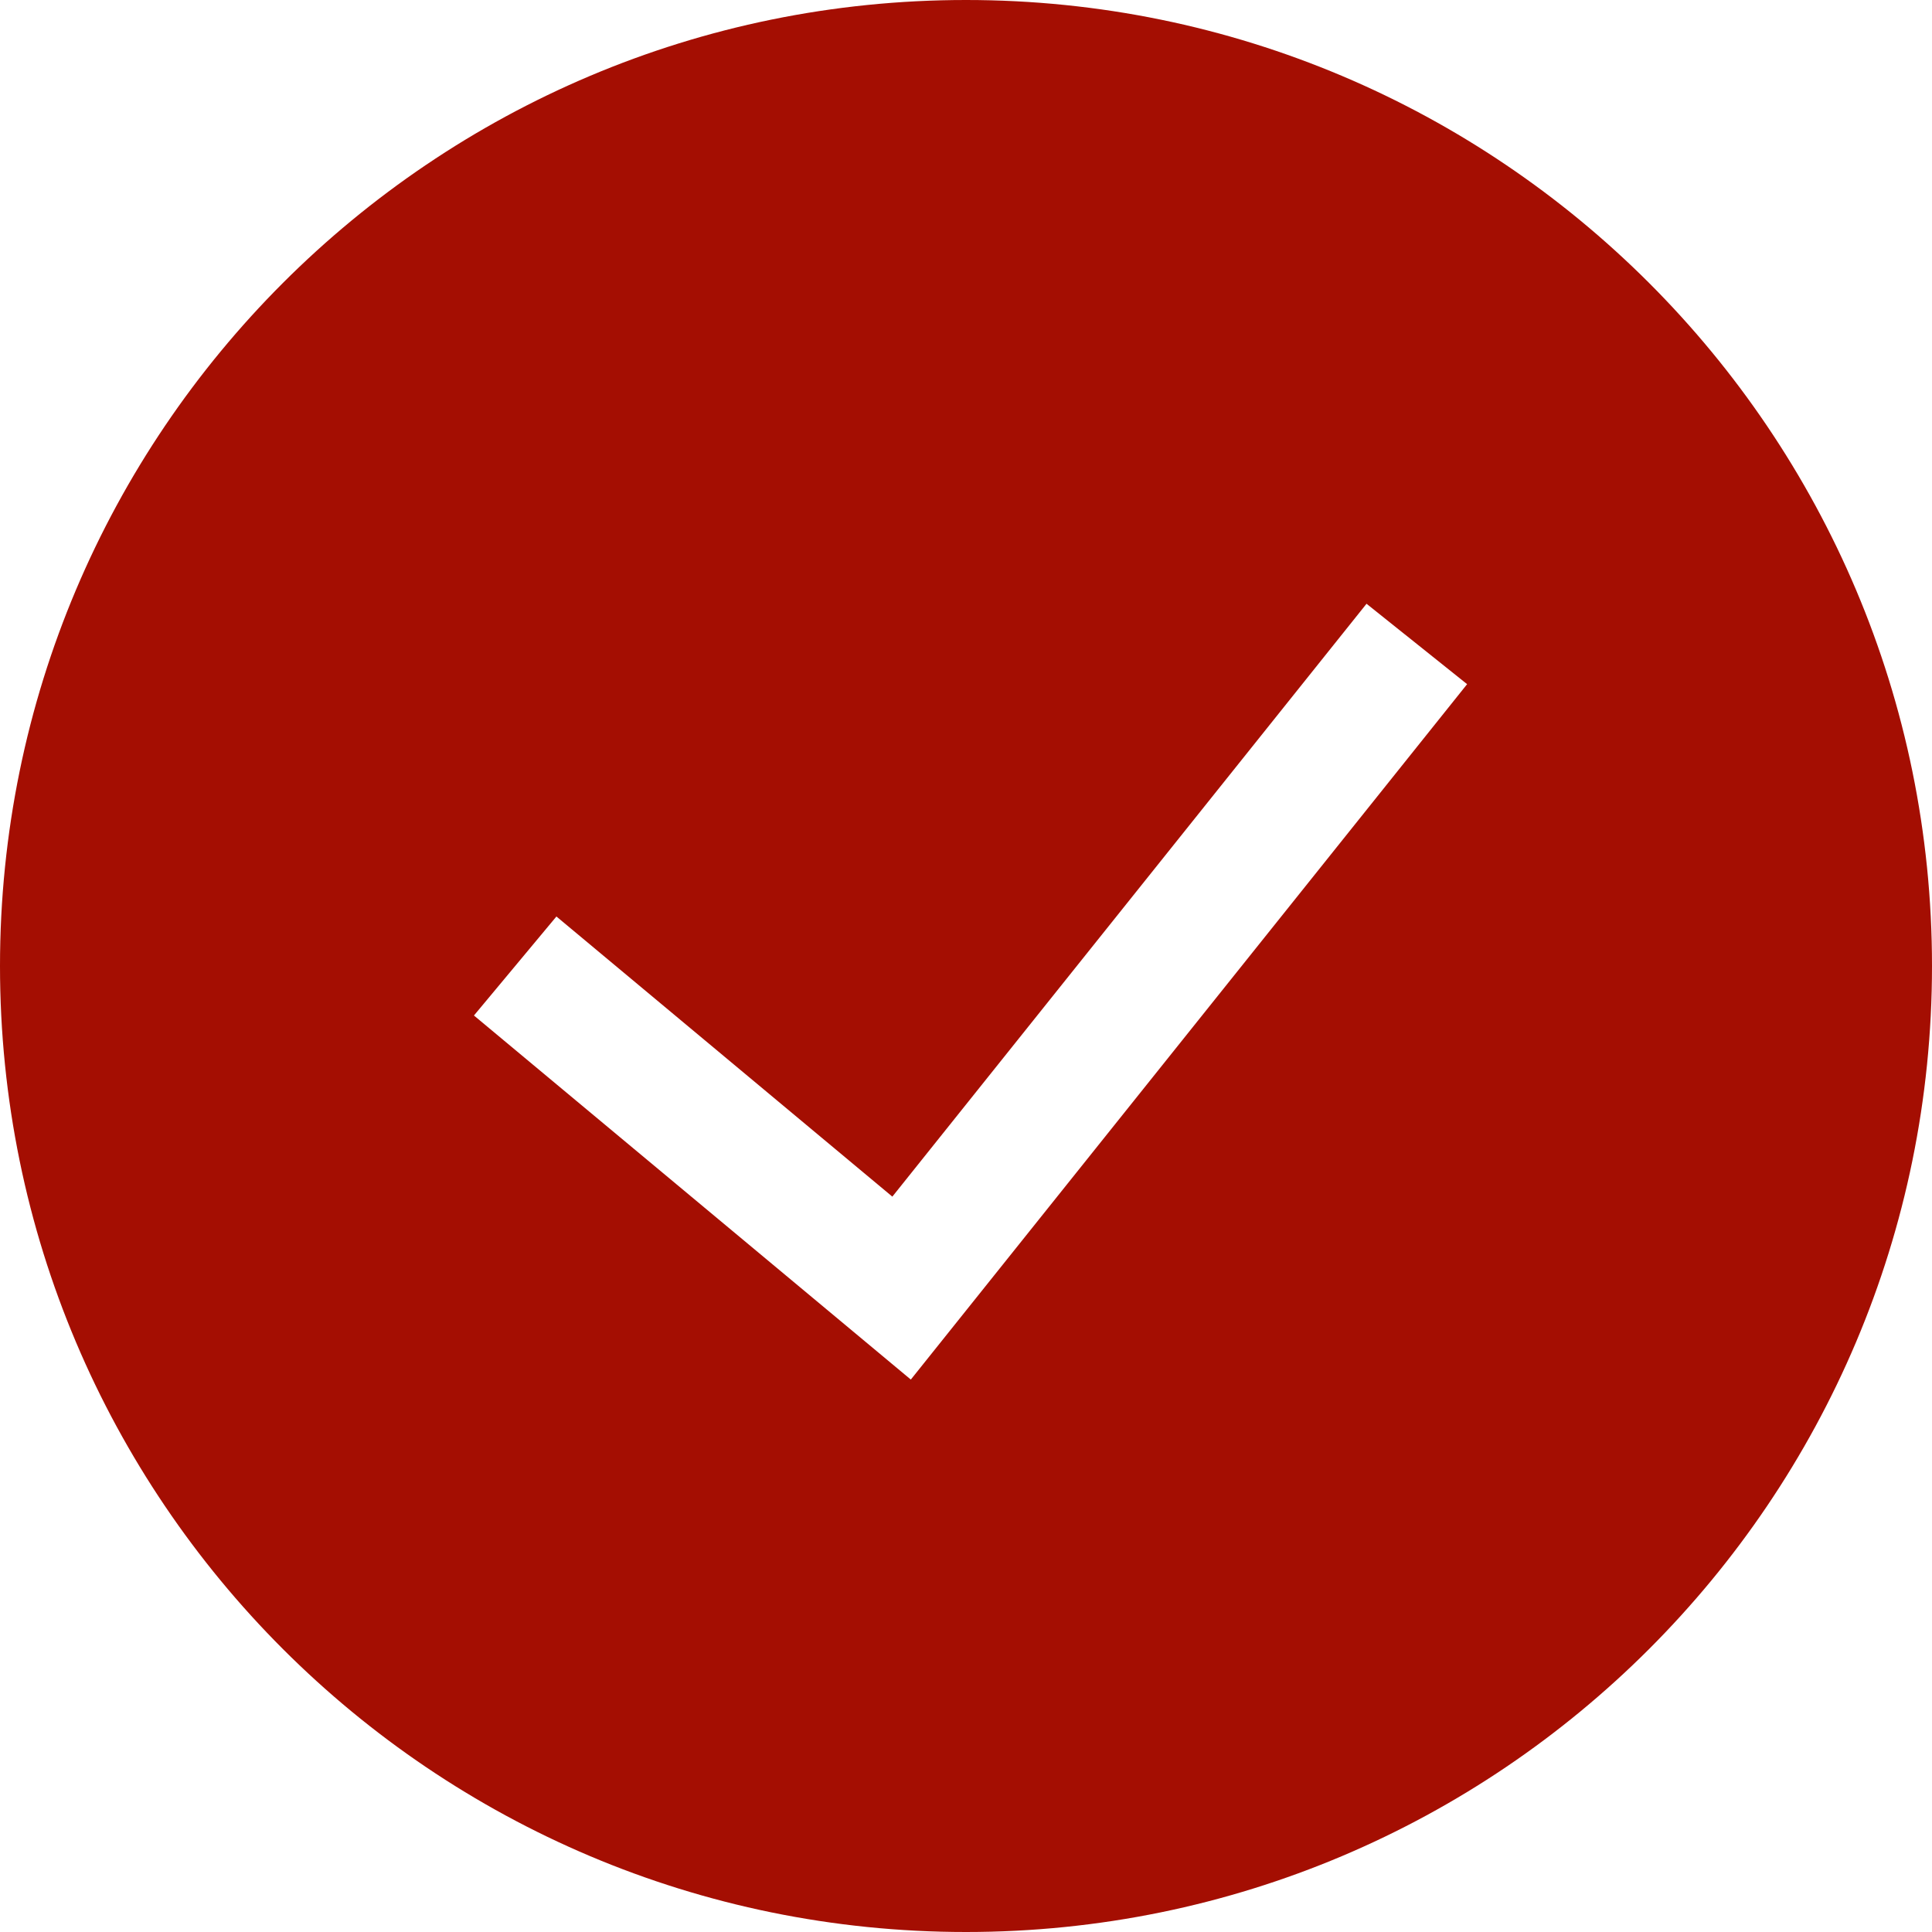
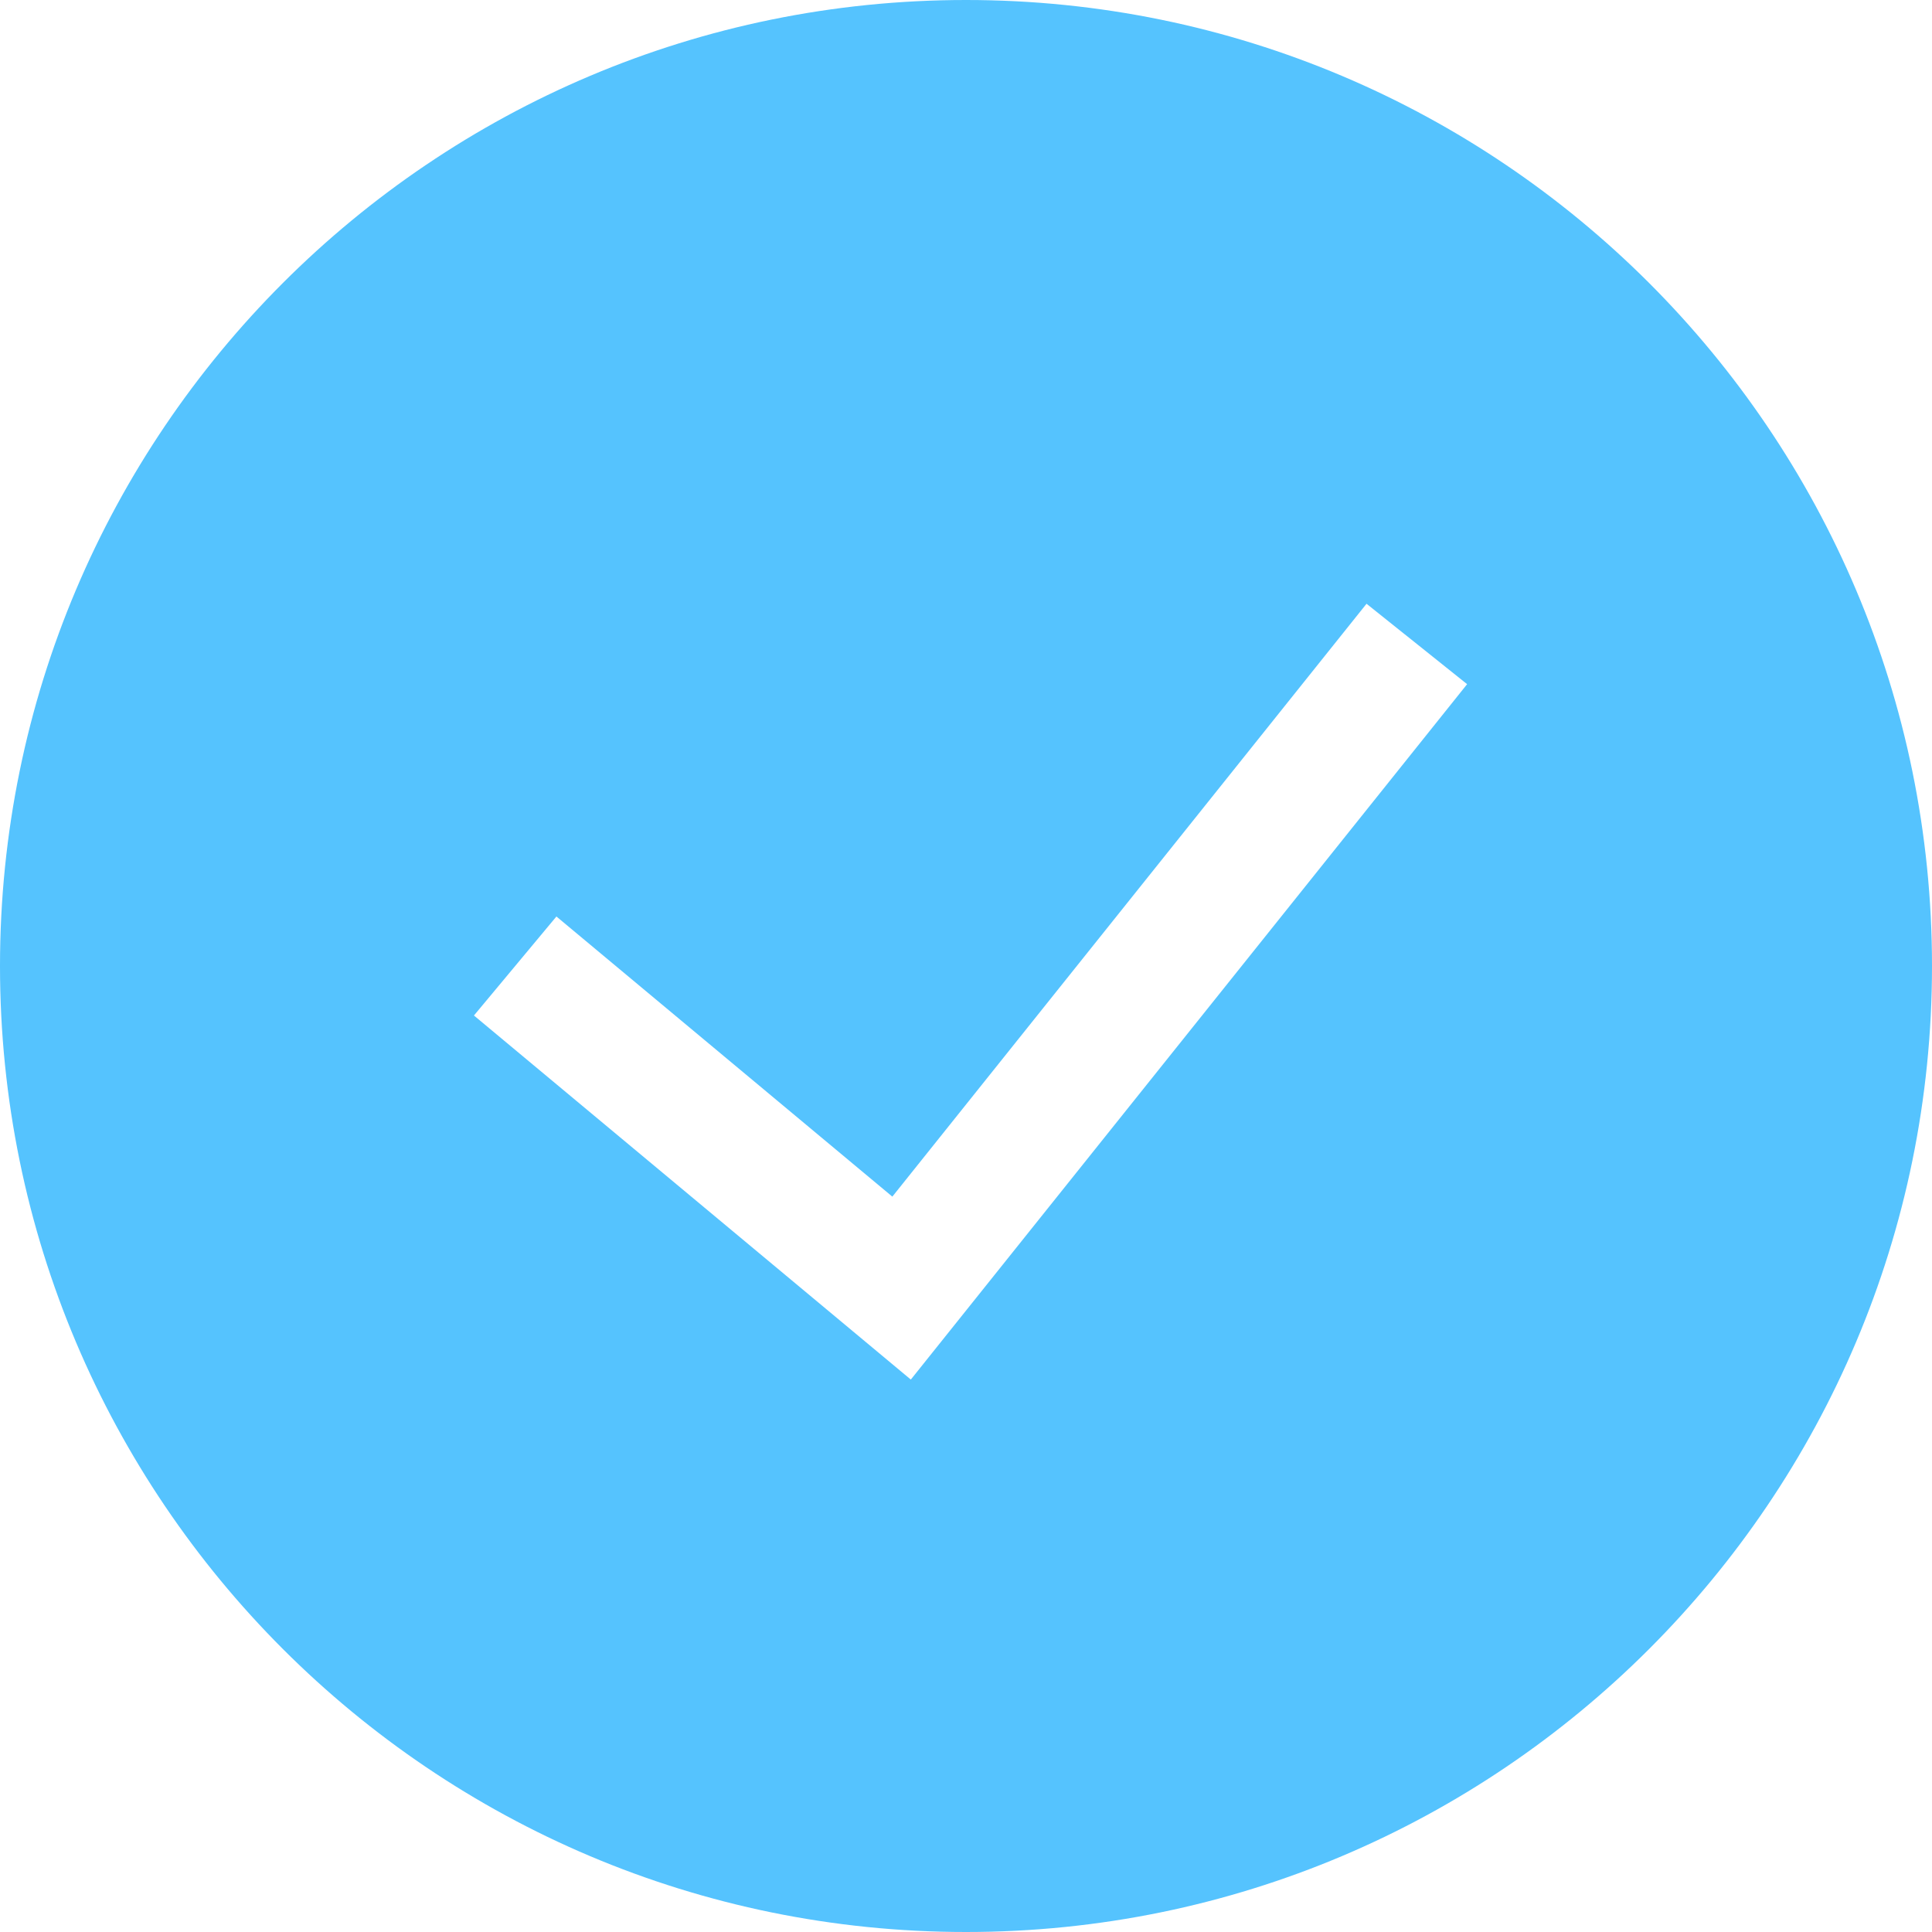
<svg xmlns="http://www.w3.org/2000/svg" width="16" height="16" fill="none">
-   <path fill-rule="evenodd" clip-rule="evenodd" d="M0 8a8 8 0 1116 0A8 8 0 010 8zm7.543 3.425l4.607-5.759L11.317 5 7.39 9.91 4.608 7.59l-.683.82 3.618 3.015z" fill="#A40E02" />
+   <path fill-rule="evenodd" clip-rule="evenodd" d="M0 8a8 8 0 1116 0A8 8 0 010 8zm7.543 3.425l4.607-5.759L11.317 5 7.39 9.91 4.608 7.59l-.683.82 3.618 3.015z" fill="#55C3FE" />
</svg>
